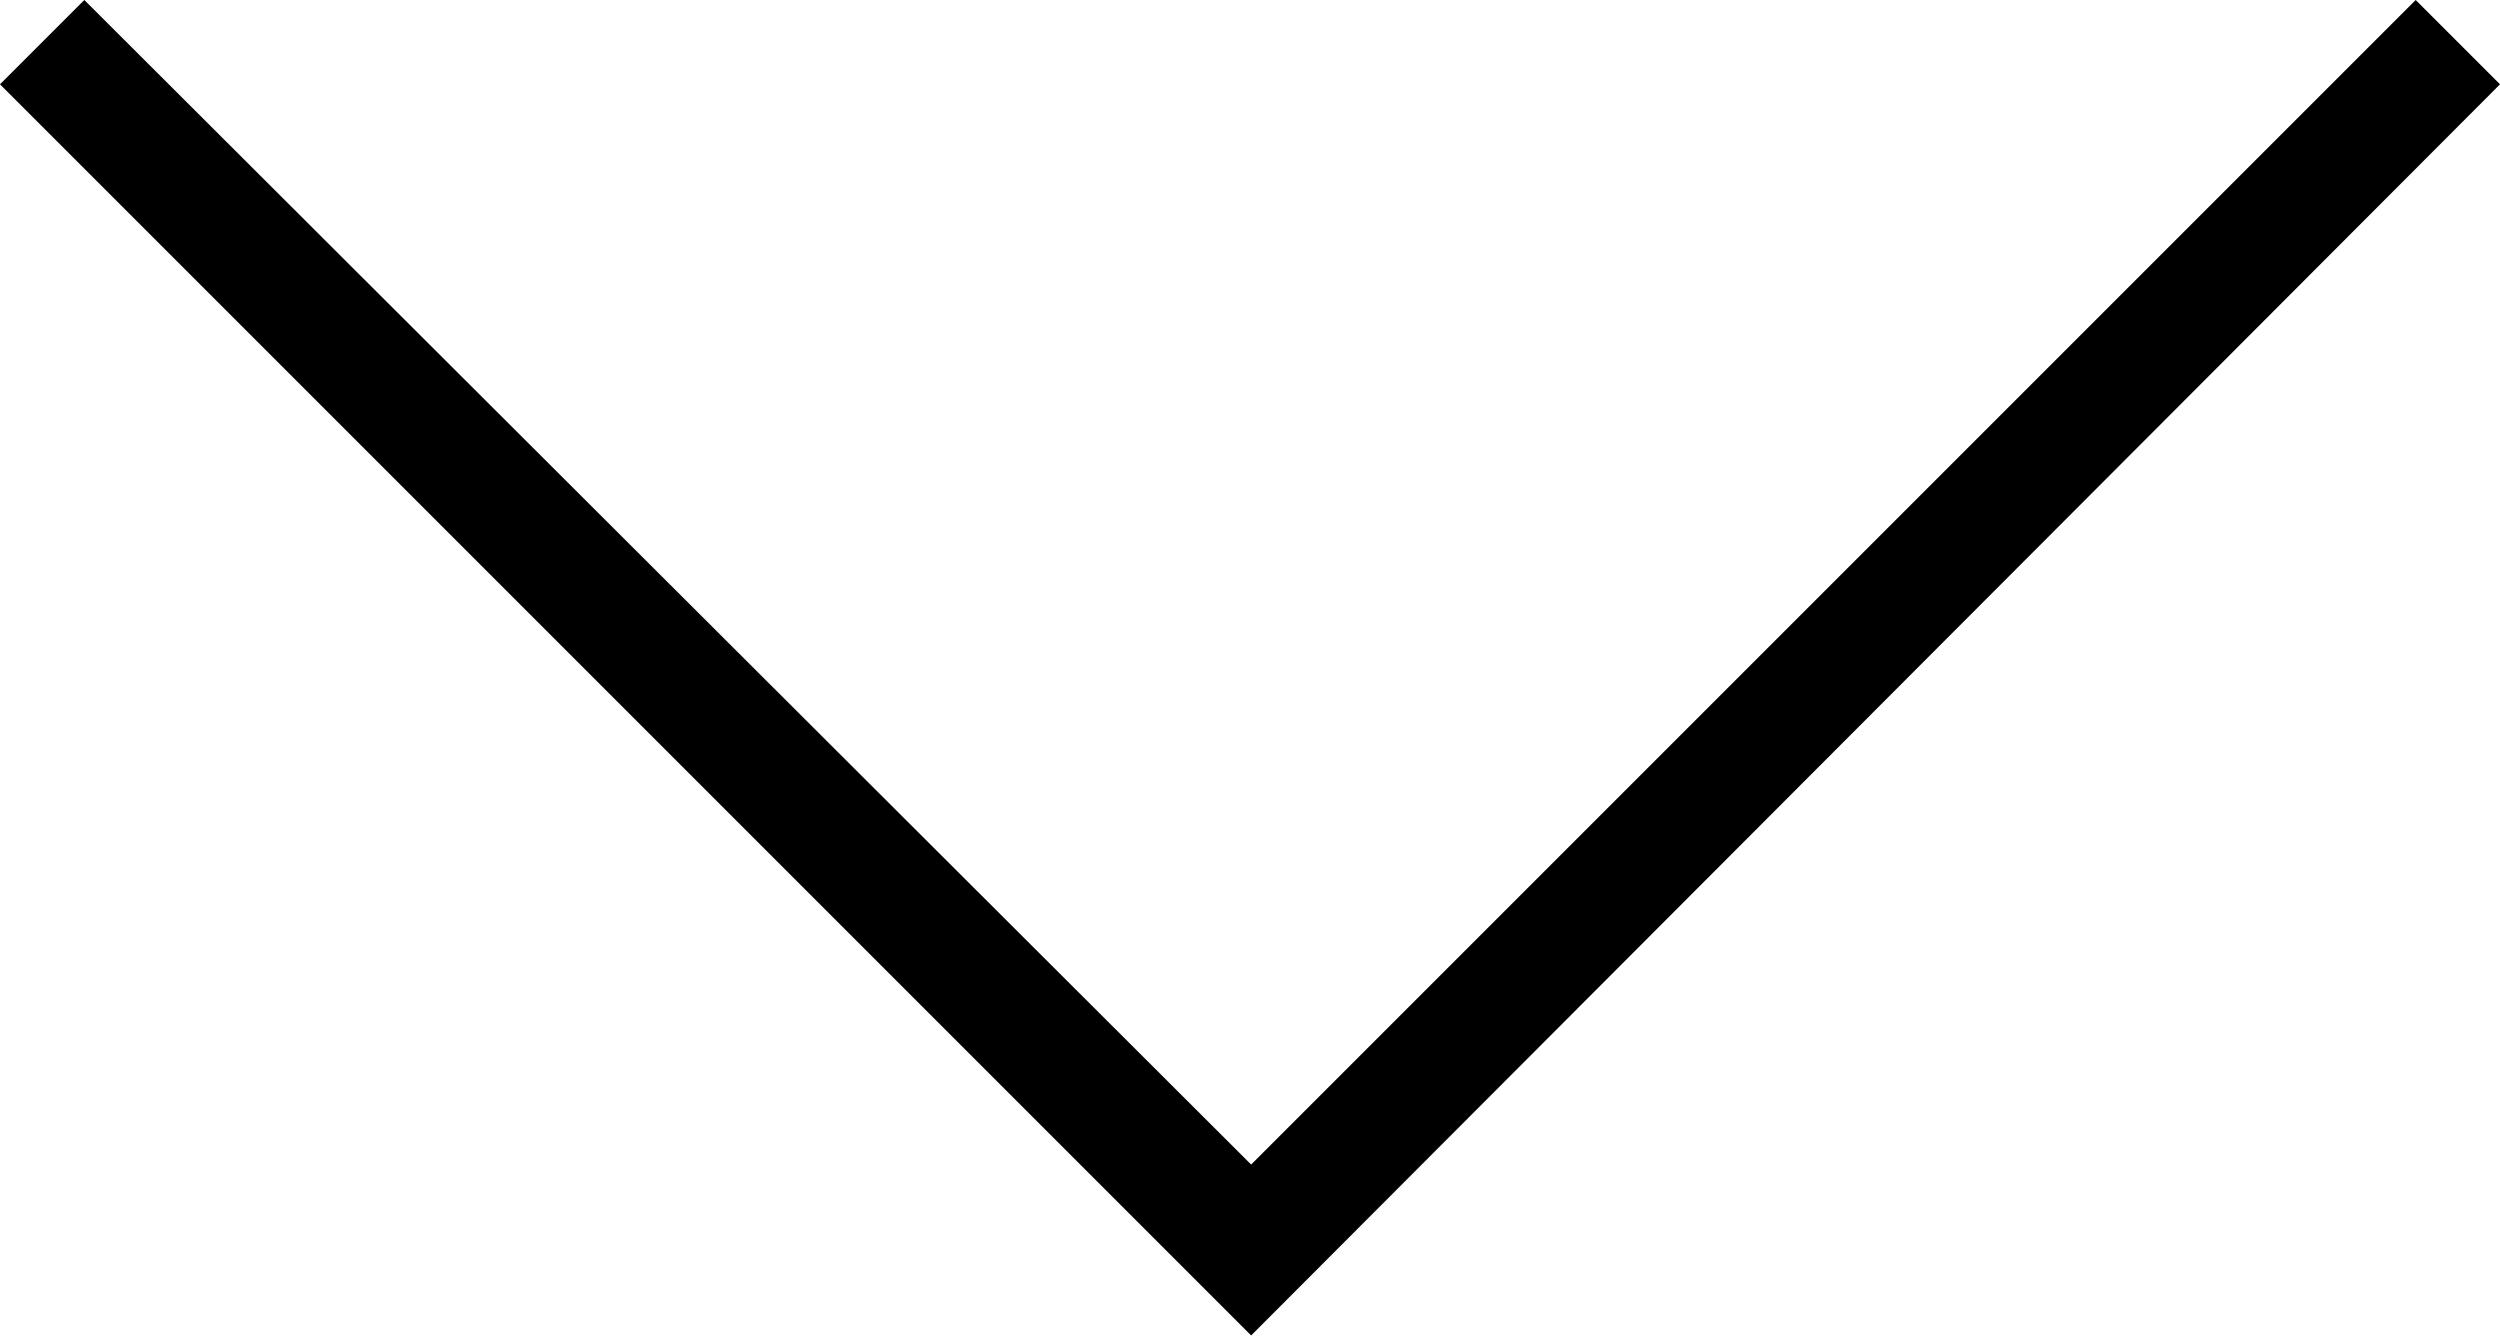
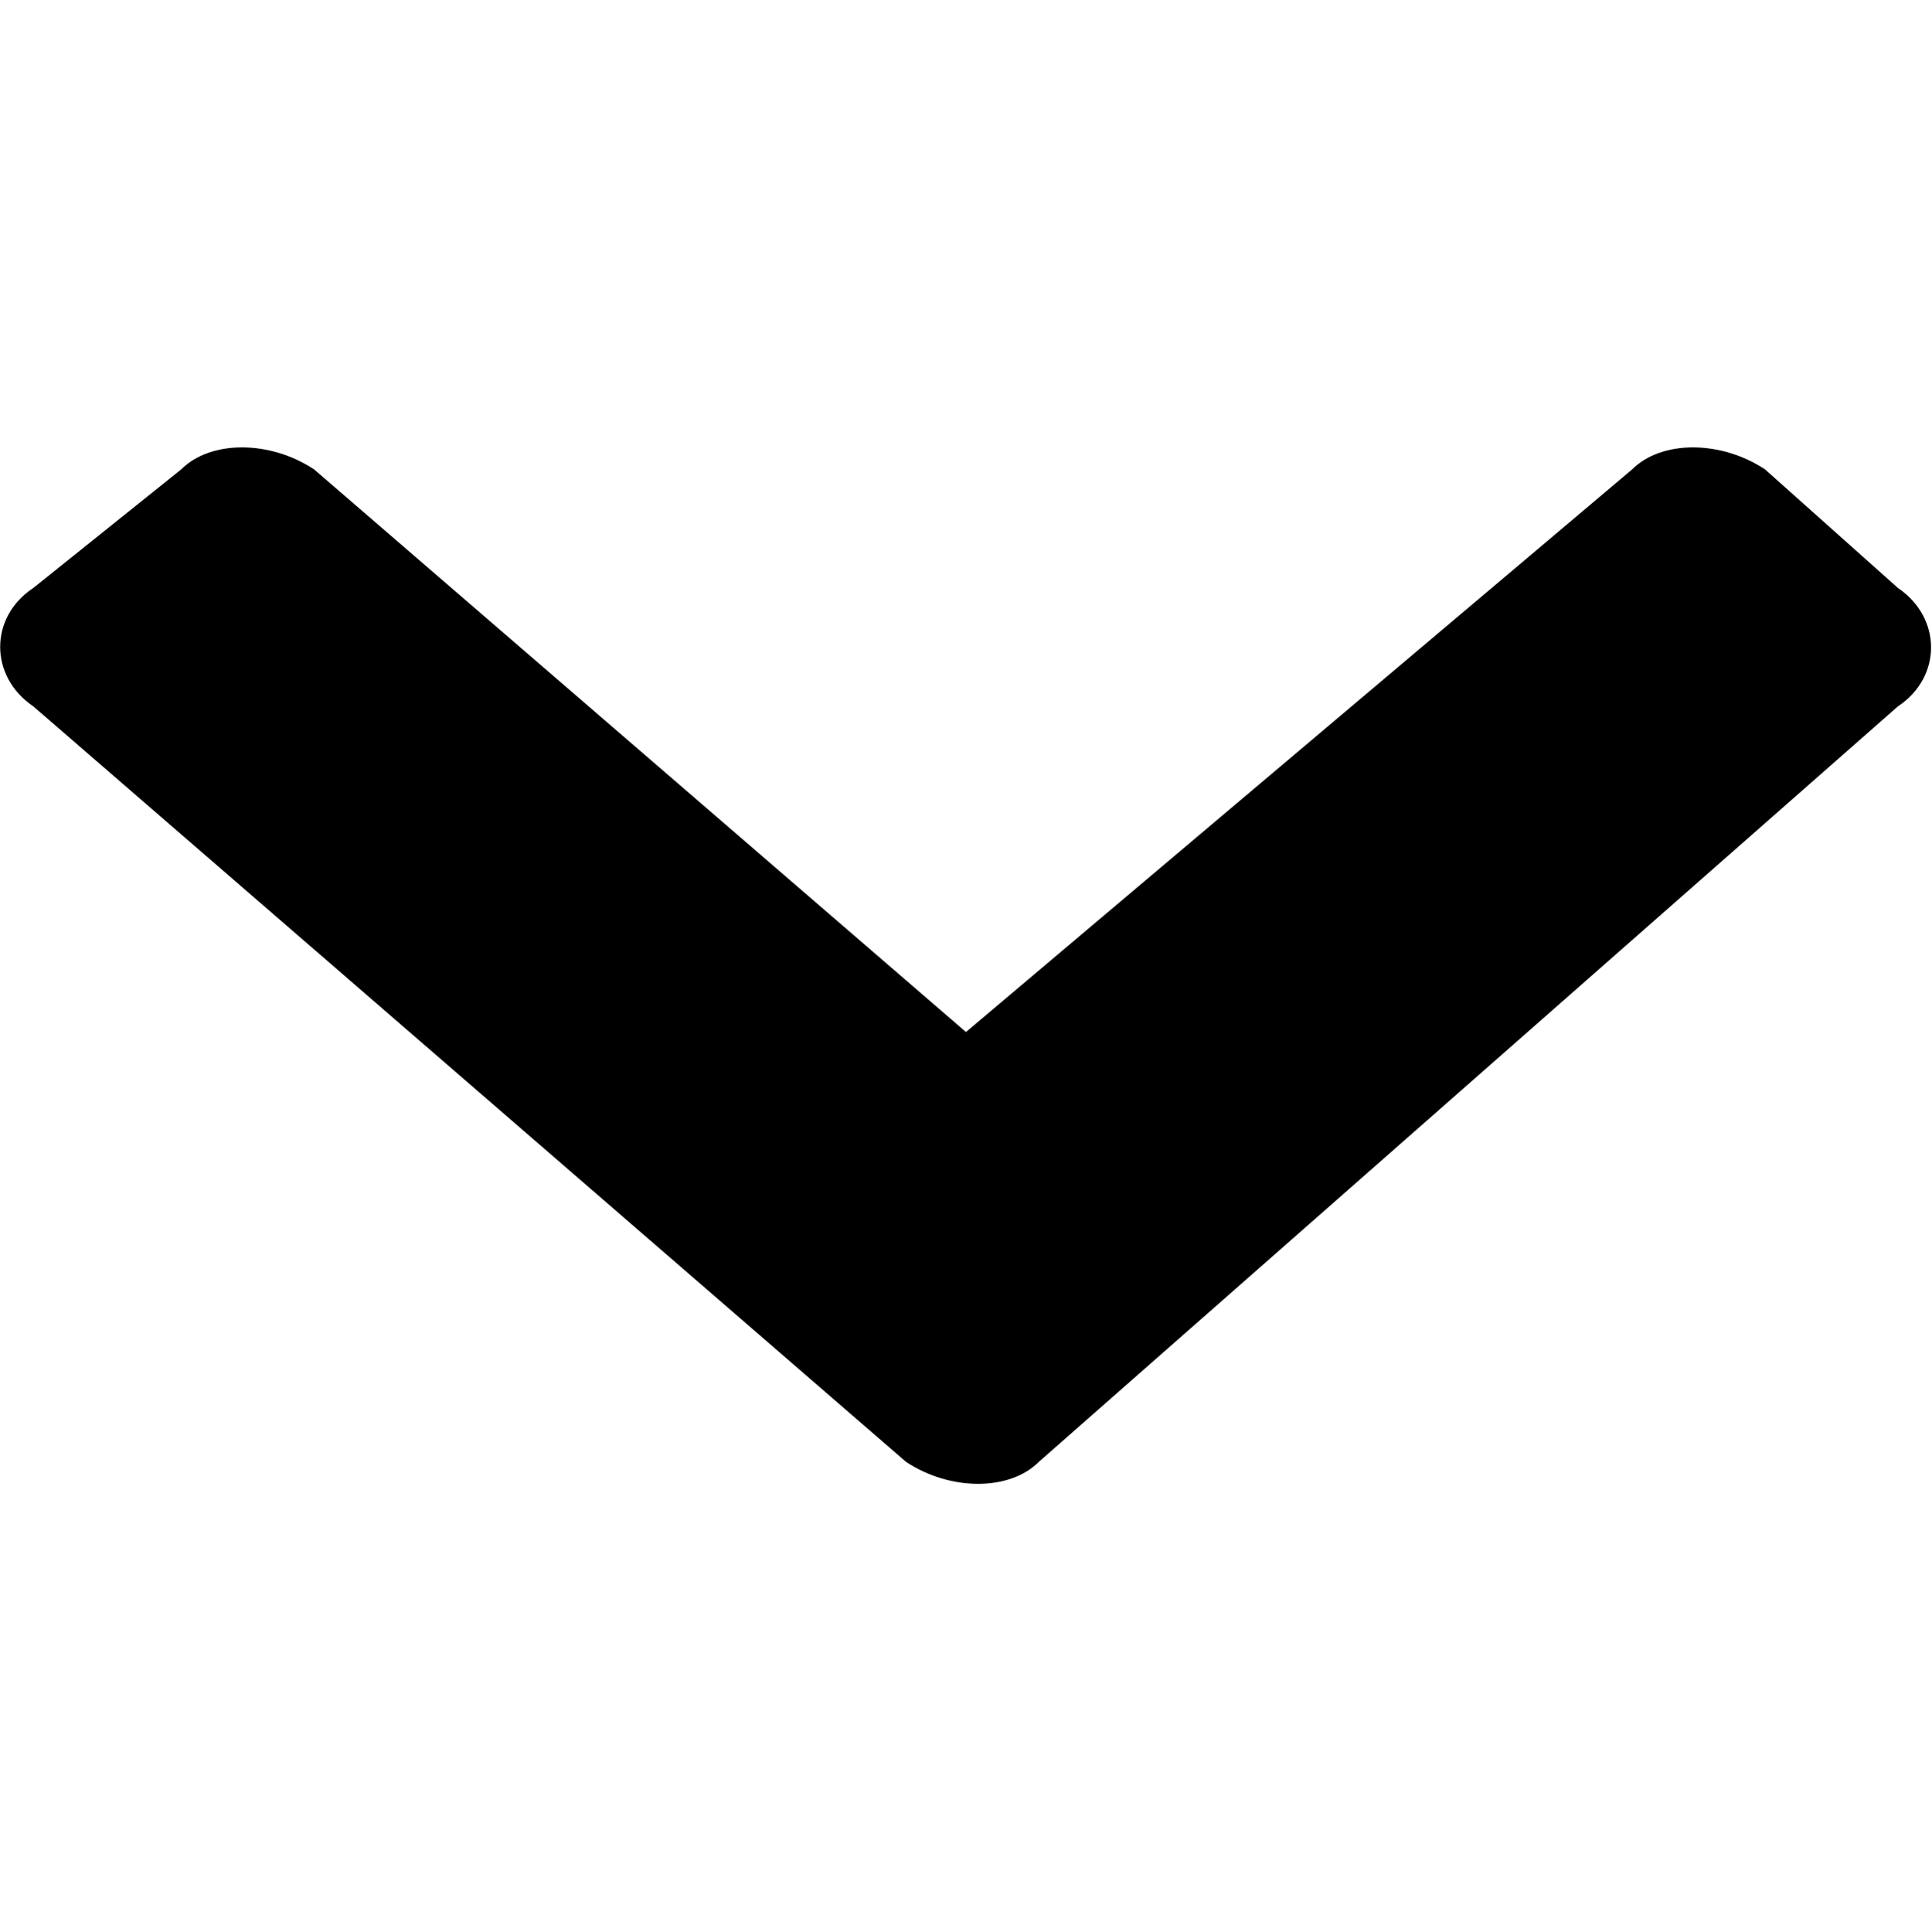
- <svg xmlns="http://www.w3.org/2000/svg" version="1.1" id="Ebene_1" x="0px" y="0px" viewBox="584.4 370 109.7 58.6" enable-background="new 584.4 370 109.7 58.6" xml:space="preserve">
-   <polygon points="639.3,421.1 690.4,370 694.1,373.7 639.3,428.6 634.1,423.4 584.4,373.7 588.1,370 " />
+ <svg xmlns="http://www.w3.org/2000/svg" version="1.1" id="Ebene_1" x="0px" y="0px" viewBox="155.9 279.2 283.5 283.5" enable-background="new 155.9 279.2 283.5 283.5" xml:space="preserve">
+   <path d="M434.5,382.9c6.5-4.3,6.5-13,0-17.4L415,348.1c-6.5-4.3-15.2-4.3-19.5,0l-97.8,82.6L202,348.1c-6.5-4.3-15.2-4.3-19.5,0  l-21.7,17.4c-6.5,4.3-6.5,13,0,17.4l128.1,110.9c6.5,4.3,15.2,4.3,19.5,0L434.5,382.9z" />
</svg>
